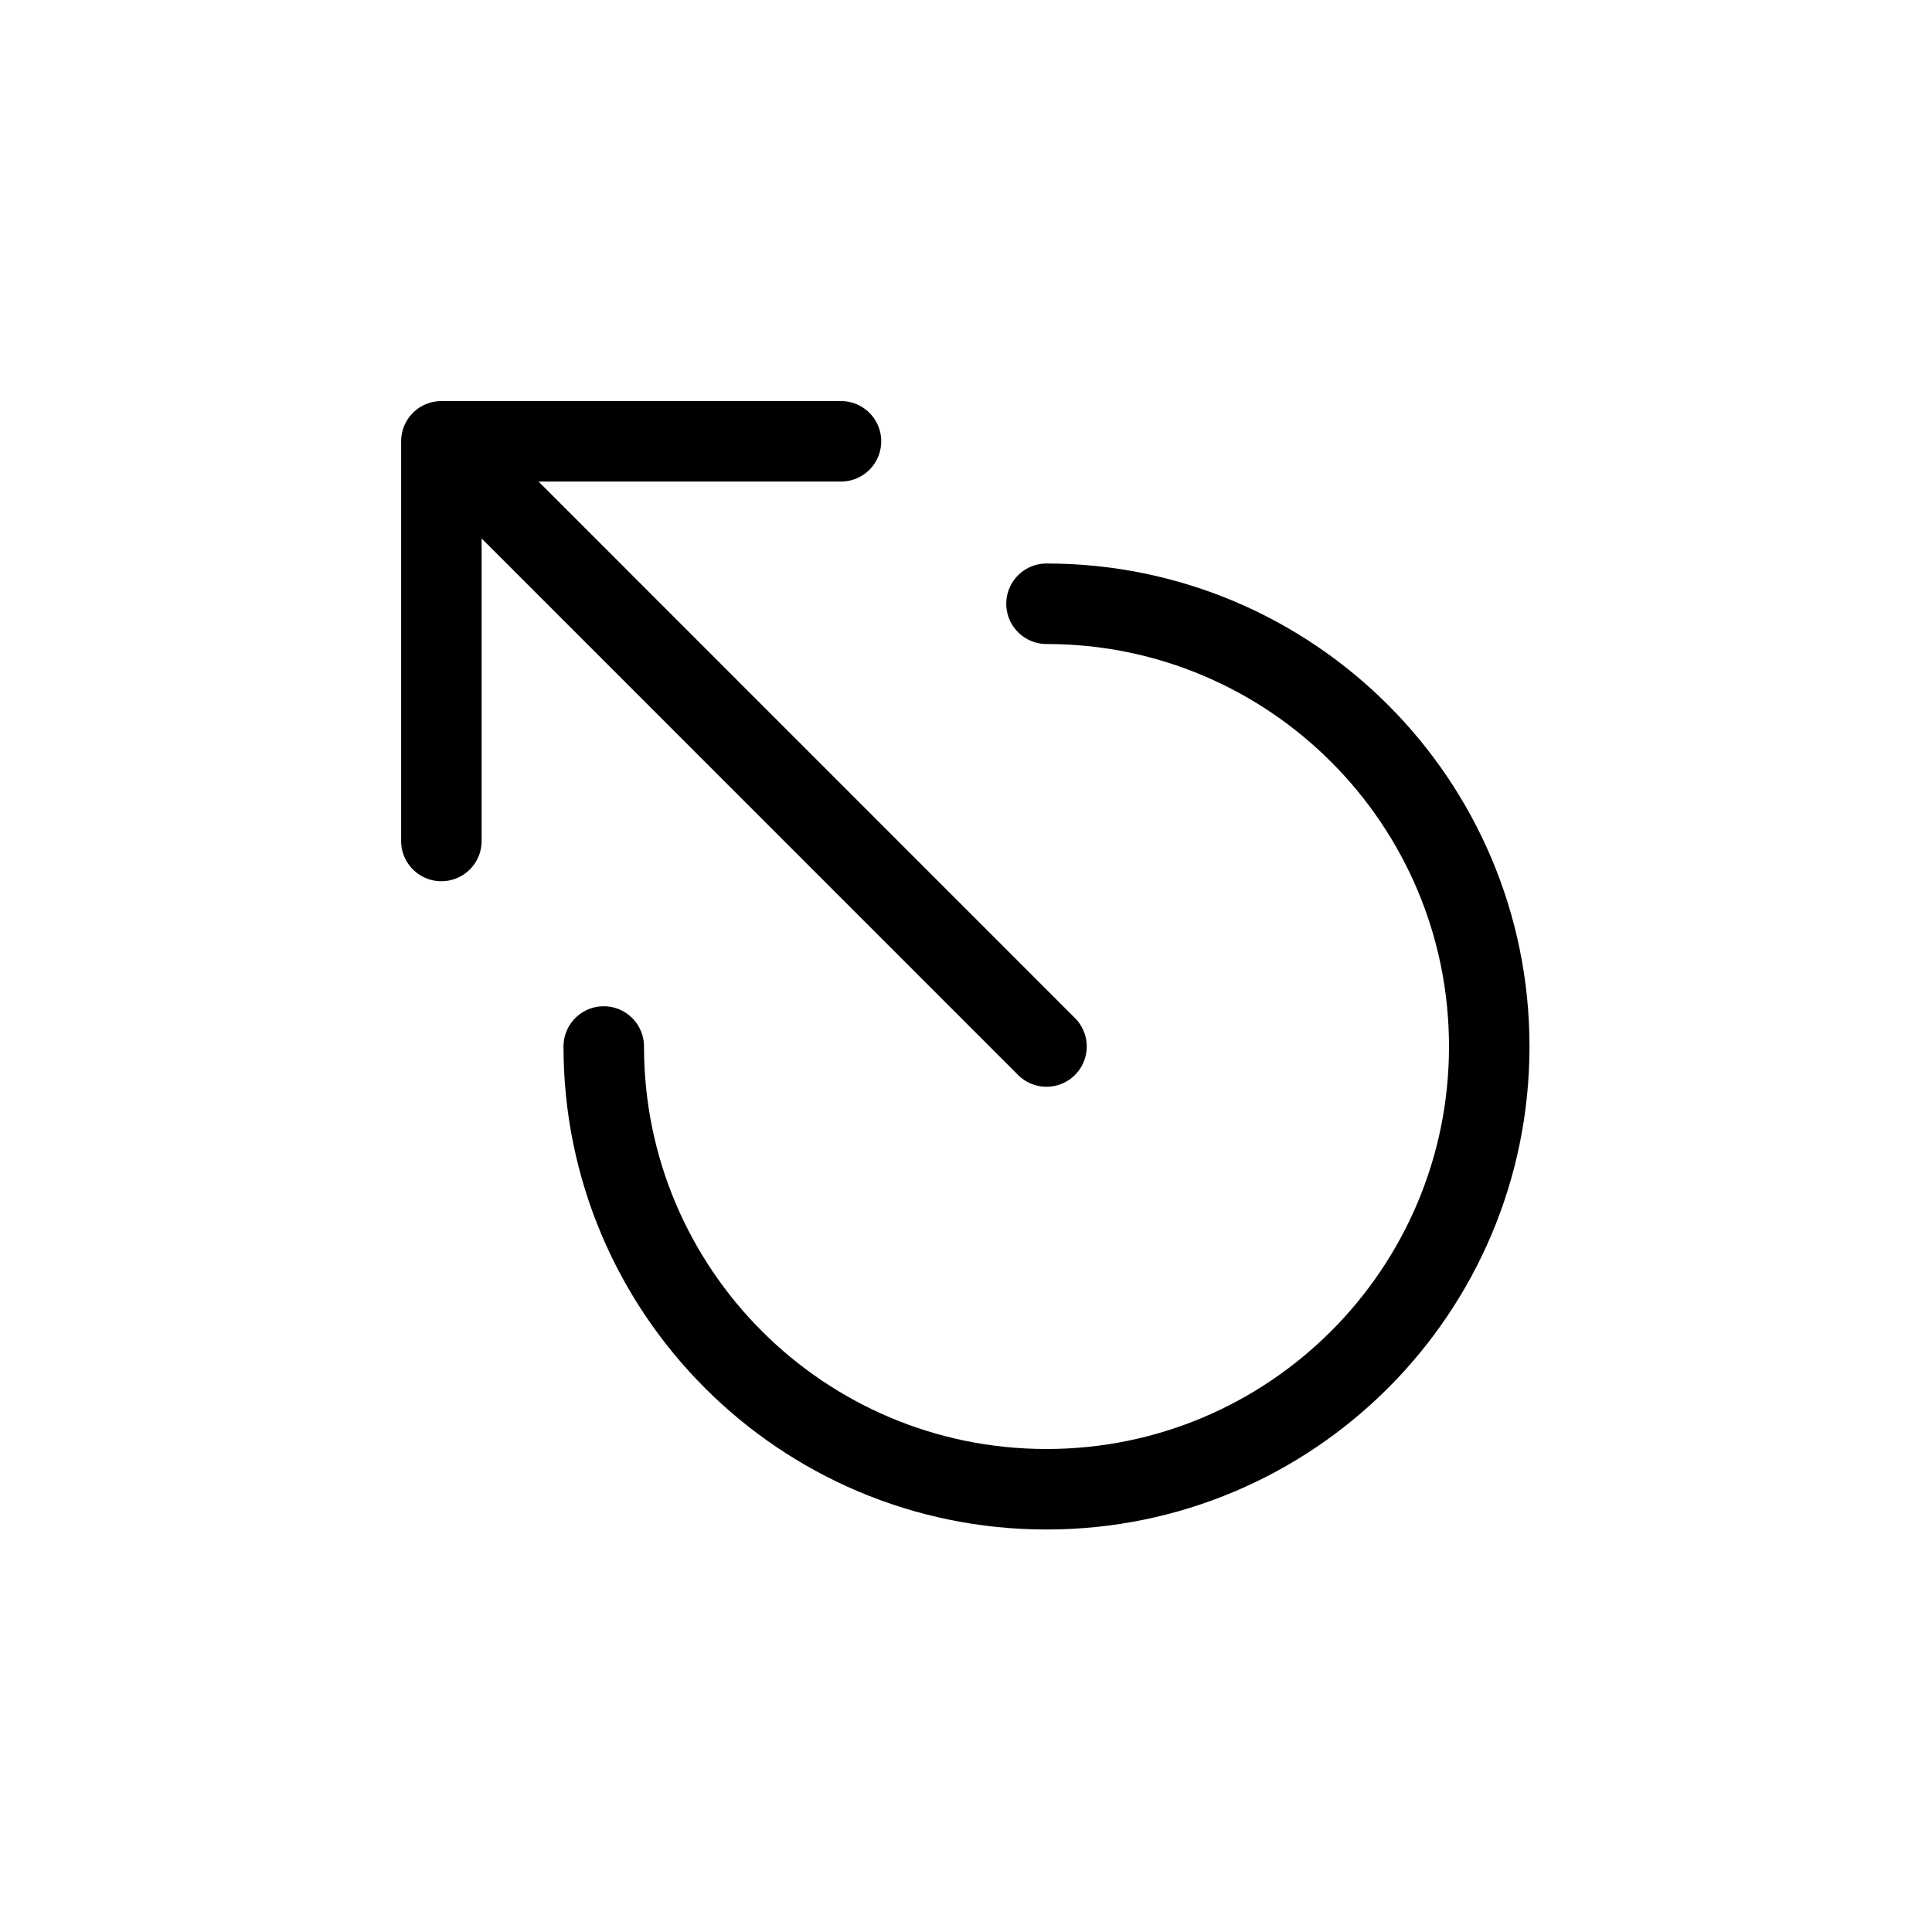
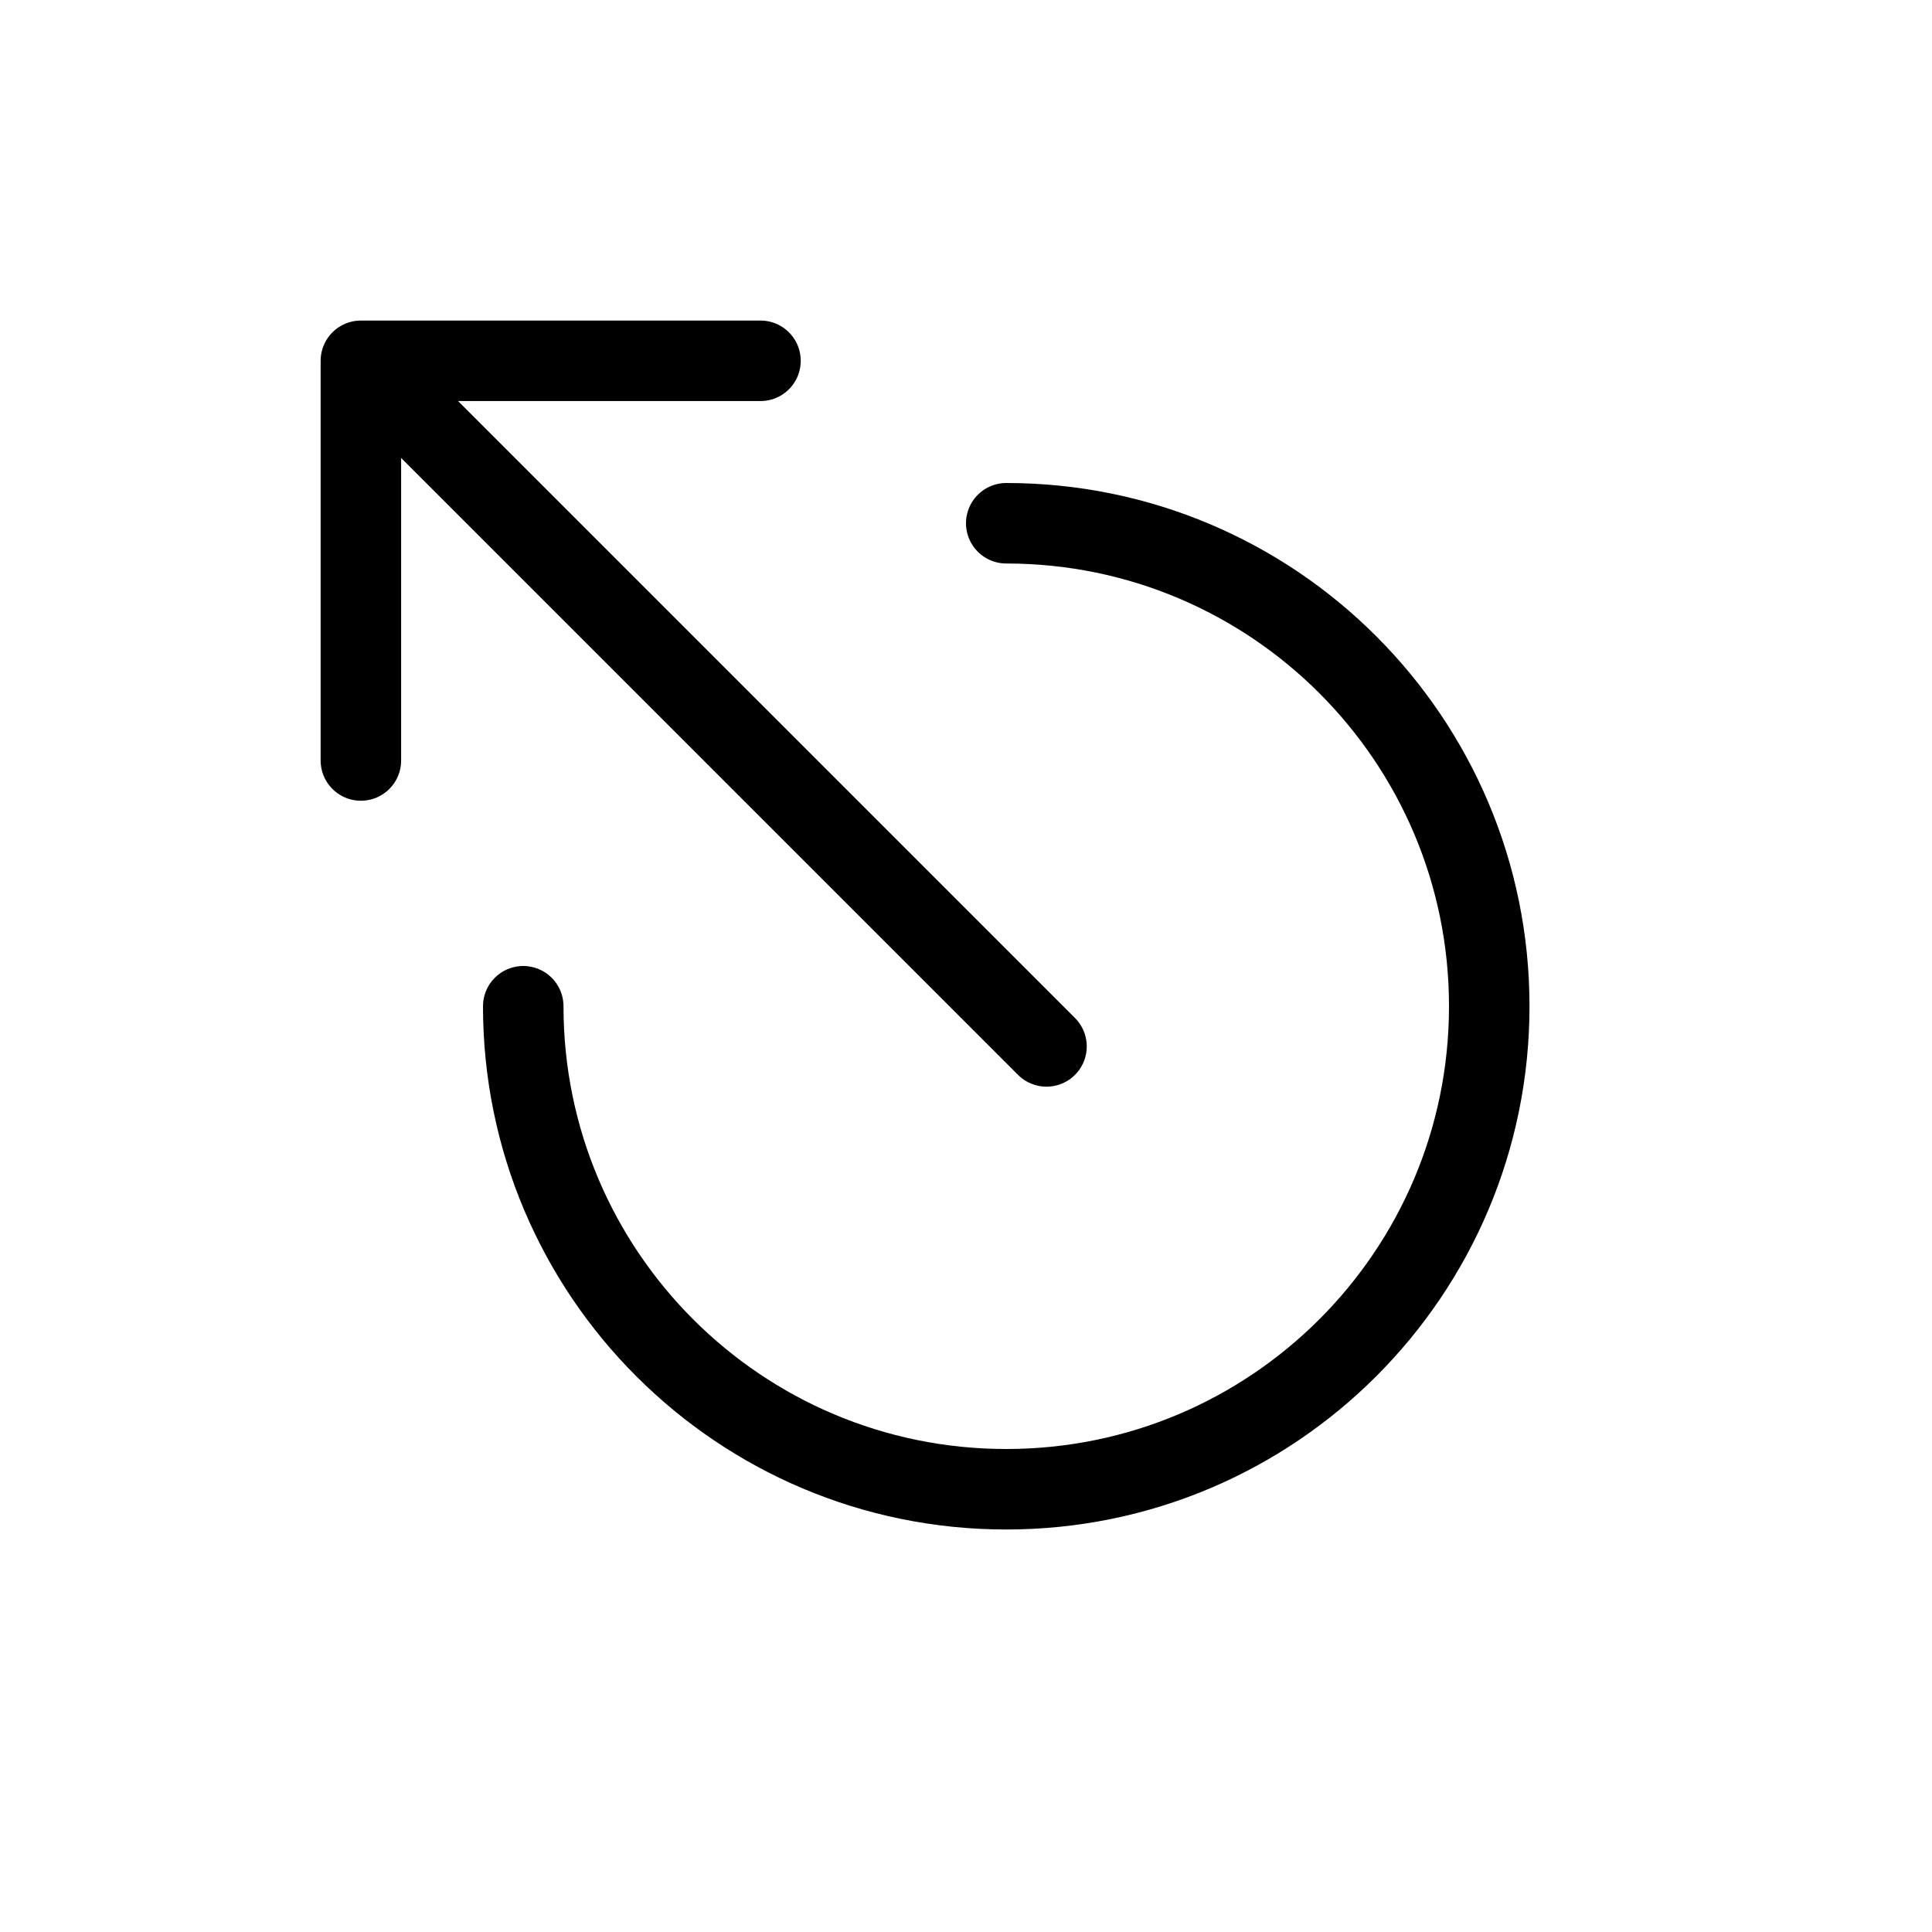
<svg xmlns="http://www.w3.org/2000/svg" viewBox="0 0 24 24" fill="none" id="icon">
-   <path d="M7.5 13C7.5 16.038 9.962 18.5 13 18.5C16.038 18.5 18.5 16.038 18.5 13C18.5 9.962 16.038 7.5 13 7.5" stroke="currentColor" stroke-linecap="round" />
-   <path d="M5.483 5.482L13 13M10.447 5.482L5.483 5.482V10.447" stroke="currentColor" stroke-linecap="round" stroke-linejoin="round" />
+   <path d="M6.5 12.5C6.5 15.814 9.186 18.5 12.5 18.5C15.814 18.5 18.5 15.814 18.5 12.5C18.5 9.186 15.814 6.5 12.5 6.5" stroke="currentColor" stroke-linecap="round" />
+   <path d="M4.483 4.482L13 12.999M9.447 4.482L4.483 4.482V9.447" stroke="currentColor" stroke-linecap="round" stroke-linejoin="round" />
</svg>
